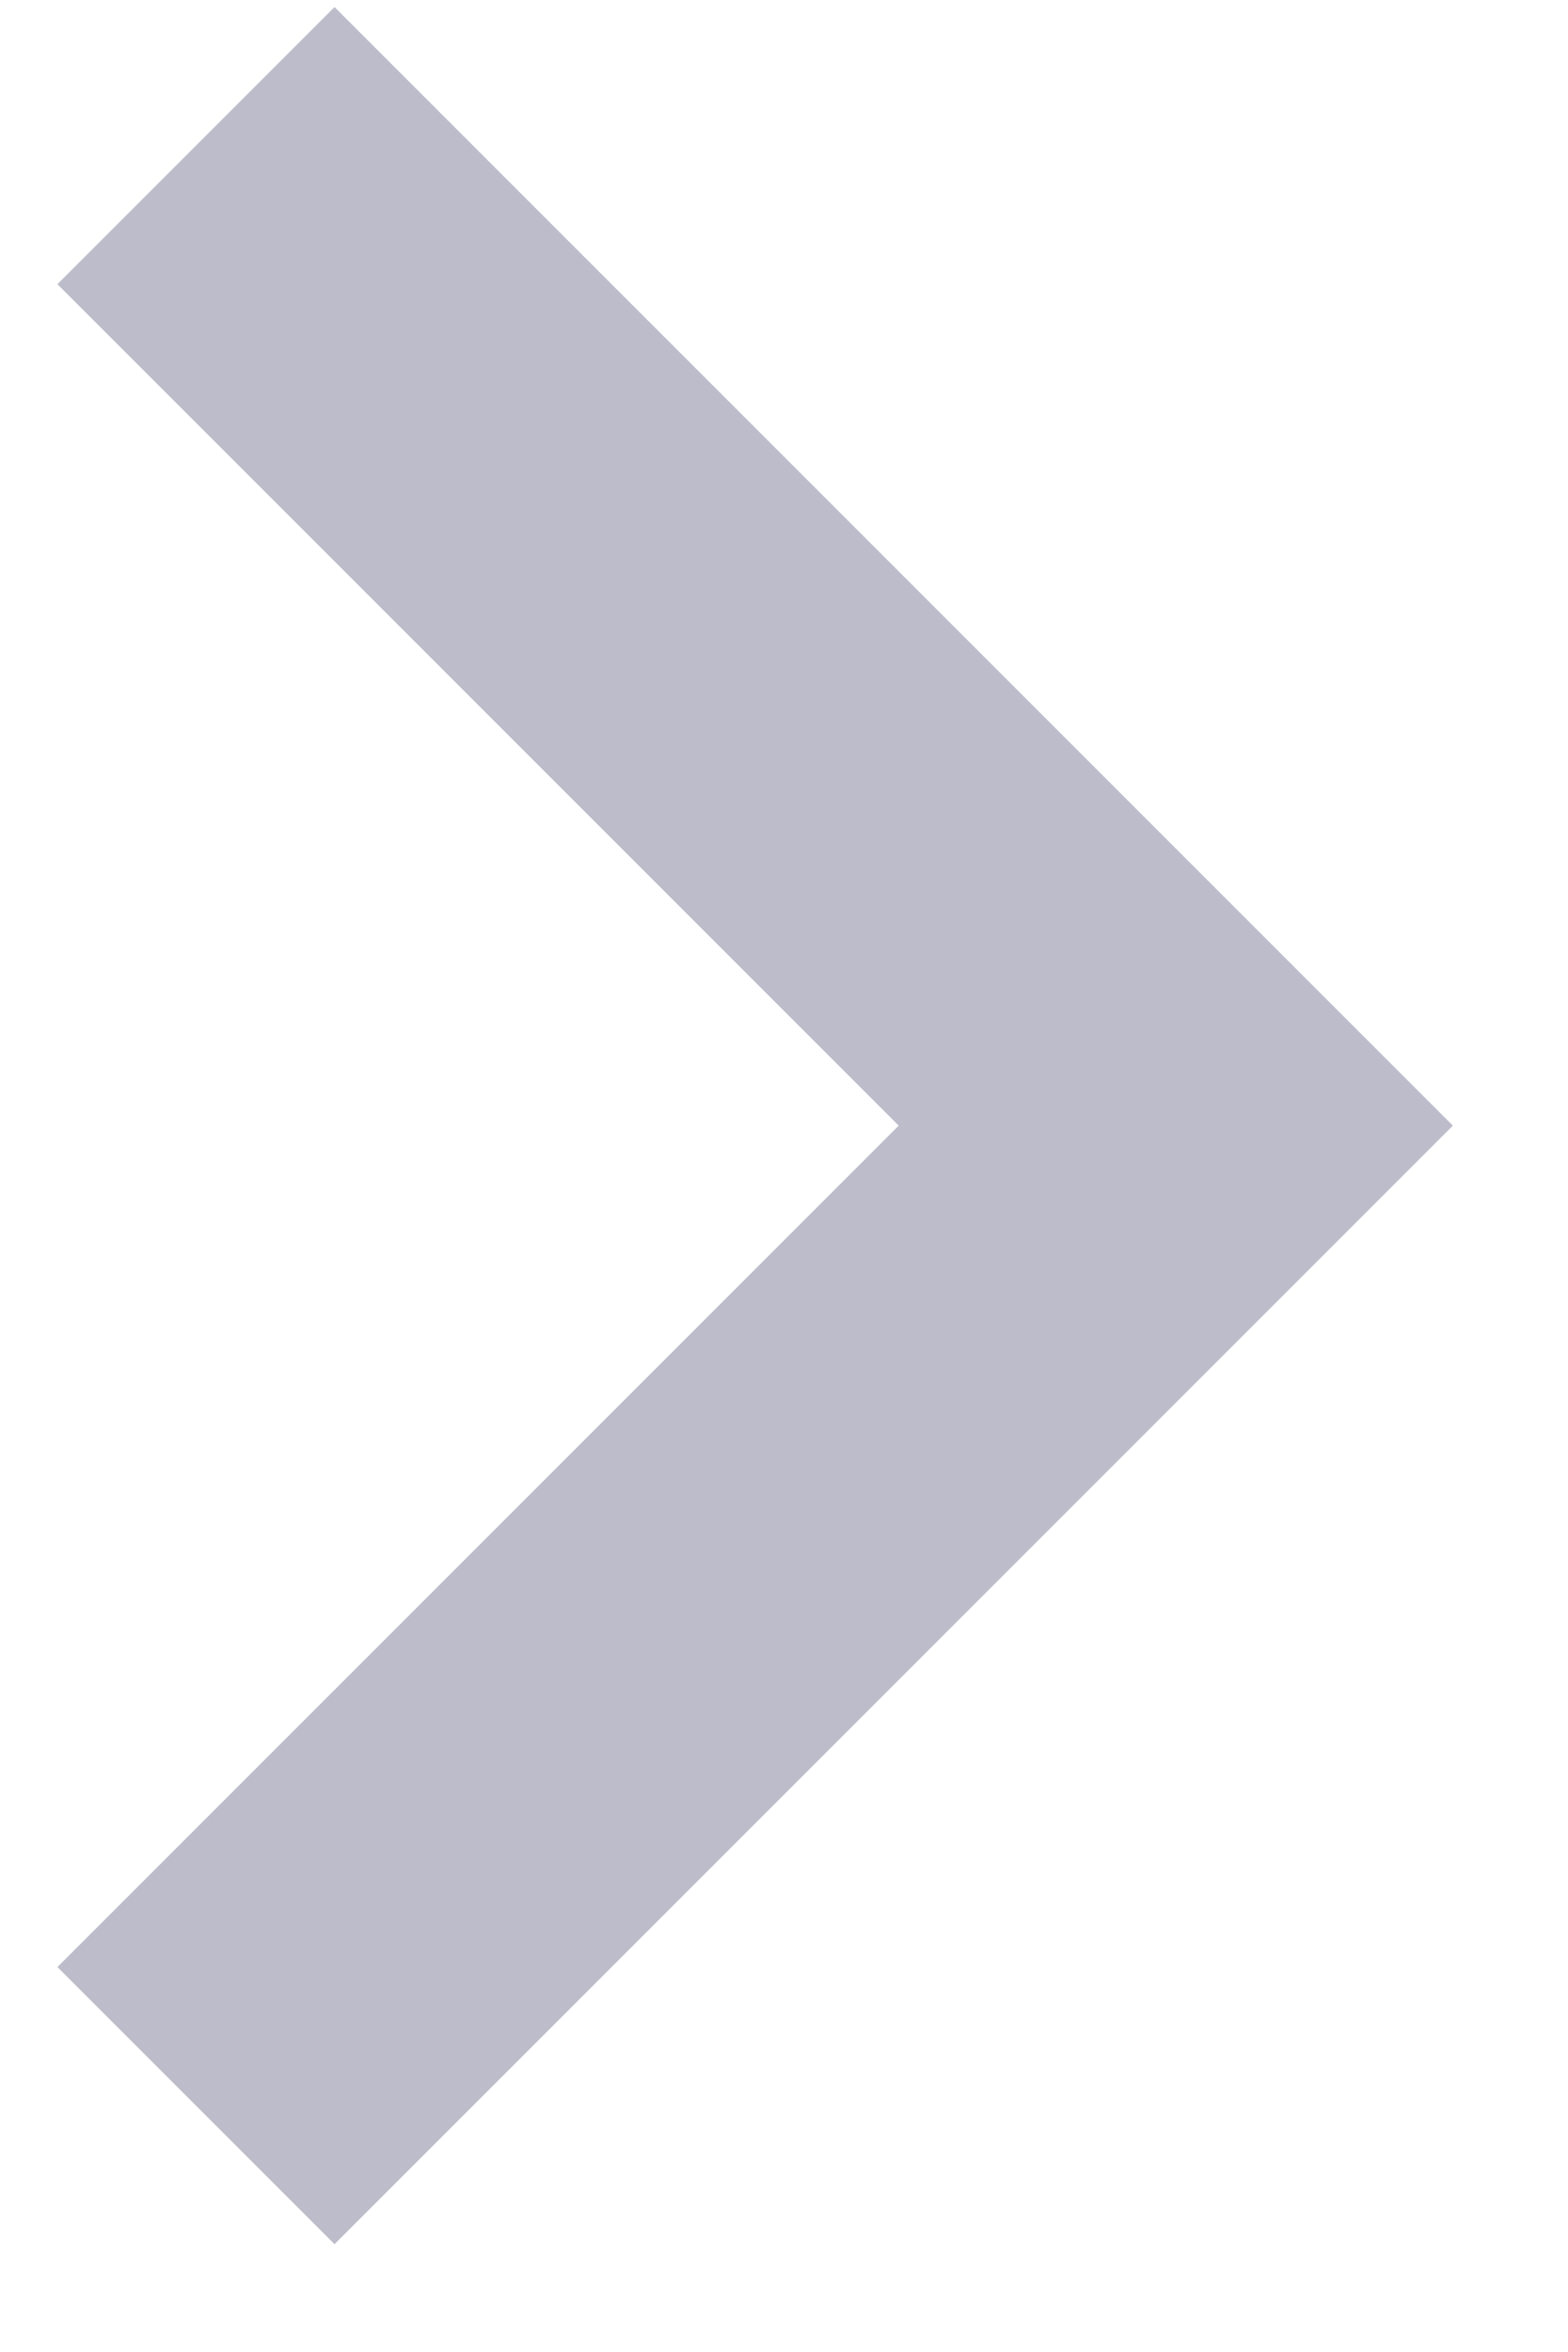
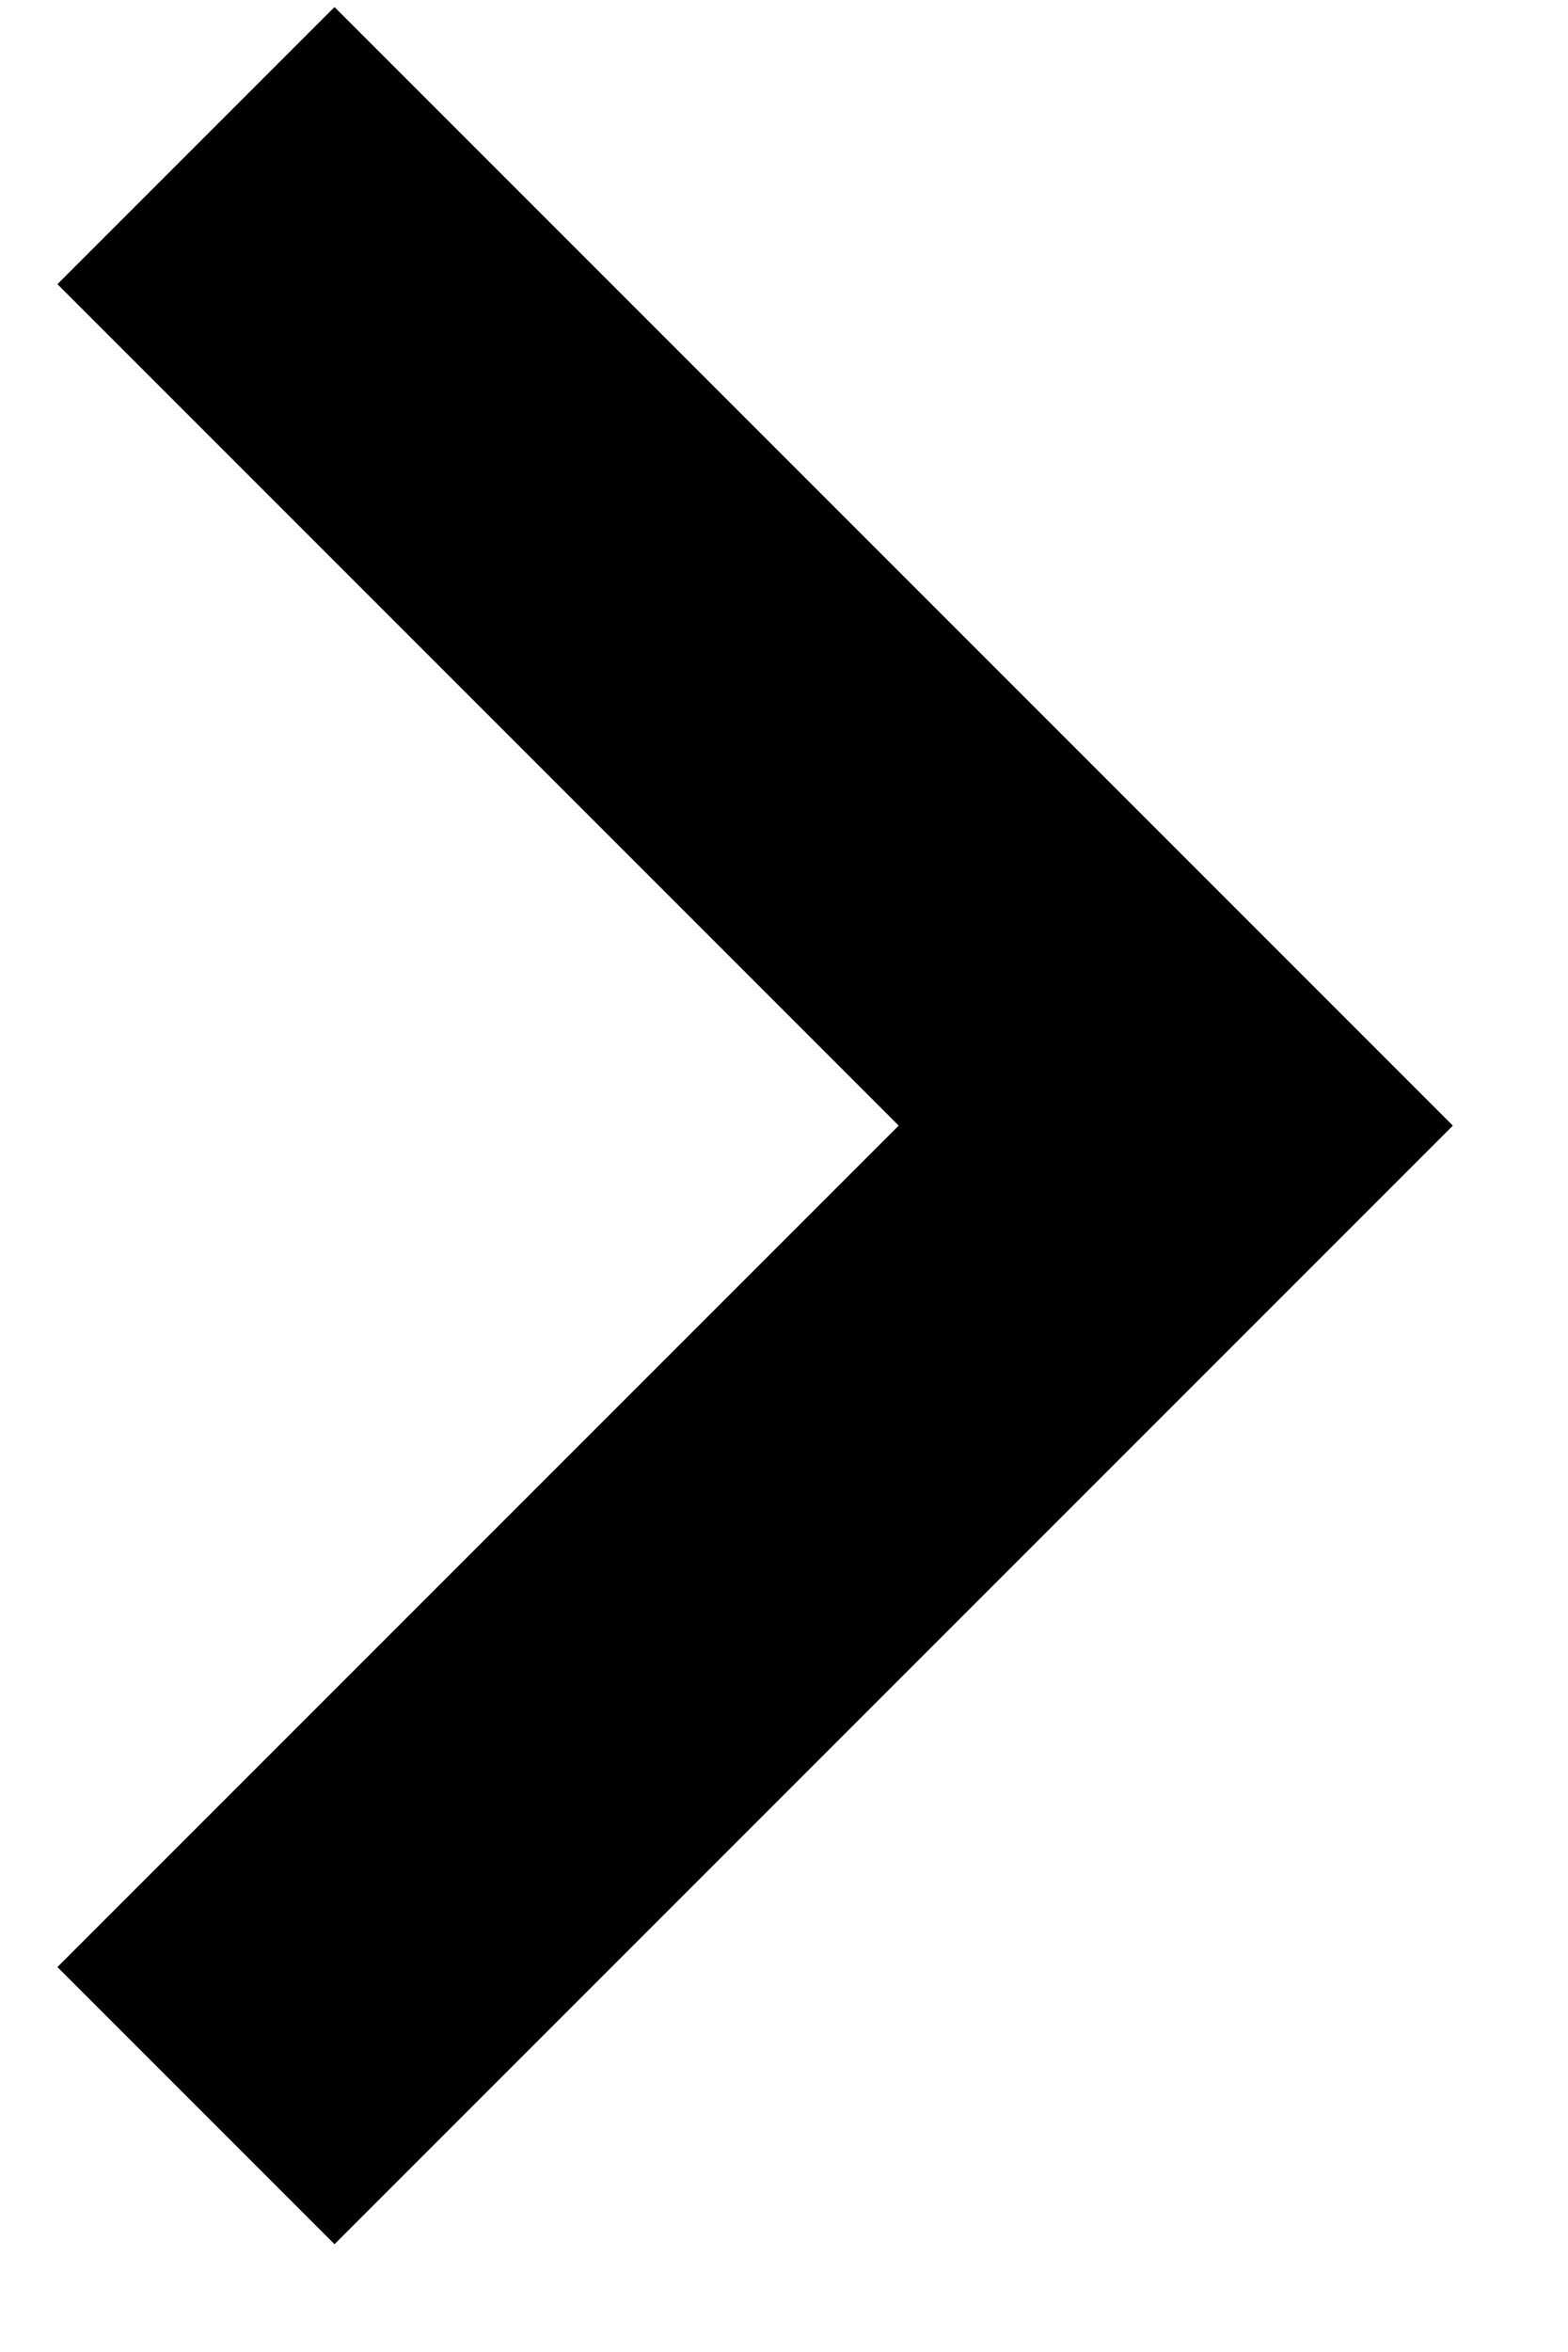
- <svg xmlns="http://www.w3.org/2000/svg" width="8" height="12" viewBox="0 0 8 12" fill="none">
-   <path d="M1.707 11.45L7.414 5.743L1.707 0.036L0.293 1.45L4.586 5.743L0.293 10.036L1.707 11.45Z" fill="#BCBCCB" />
+ <svg xmlns="http://www.w3.org/2000/svg" width="8" height="12" viewBox="0 0 8 12" fill="currentColor">
+   <path d="M1.707 11.45L7.414 5.743L1.707 0.036L0.293 1.45L4.586 5.743L0.293 10.036L1.707 11.45Z" />
</svg>
